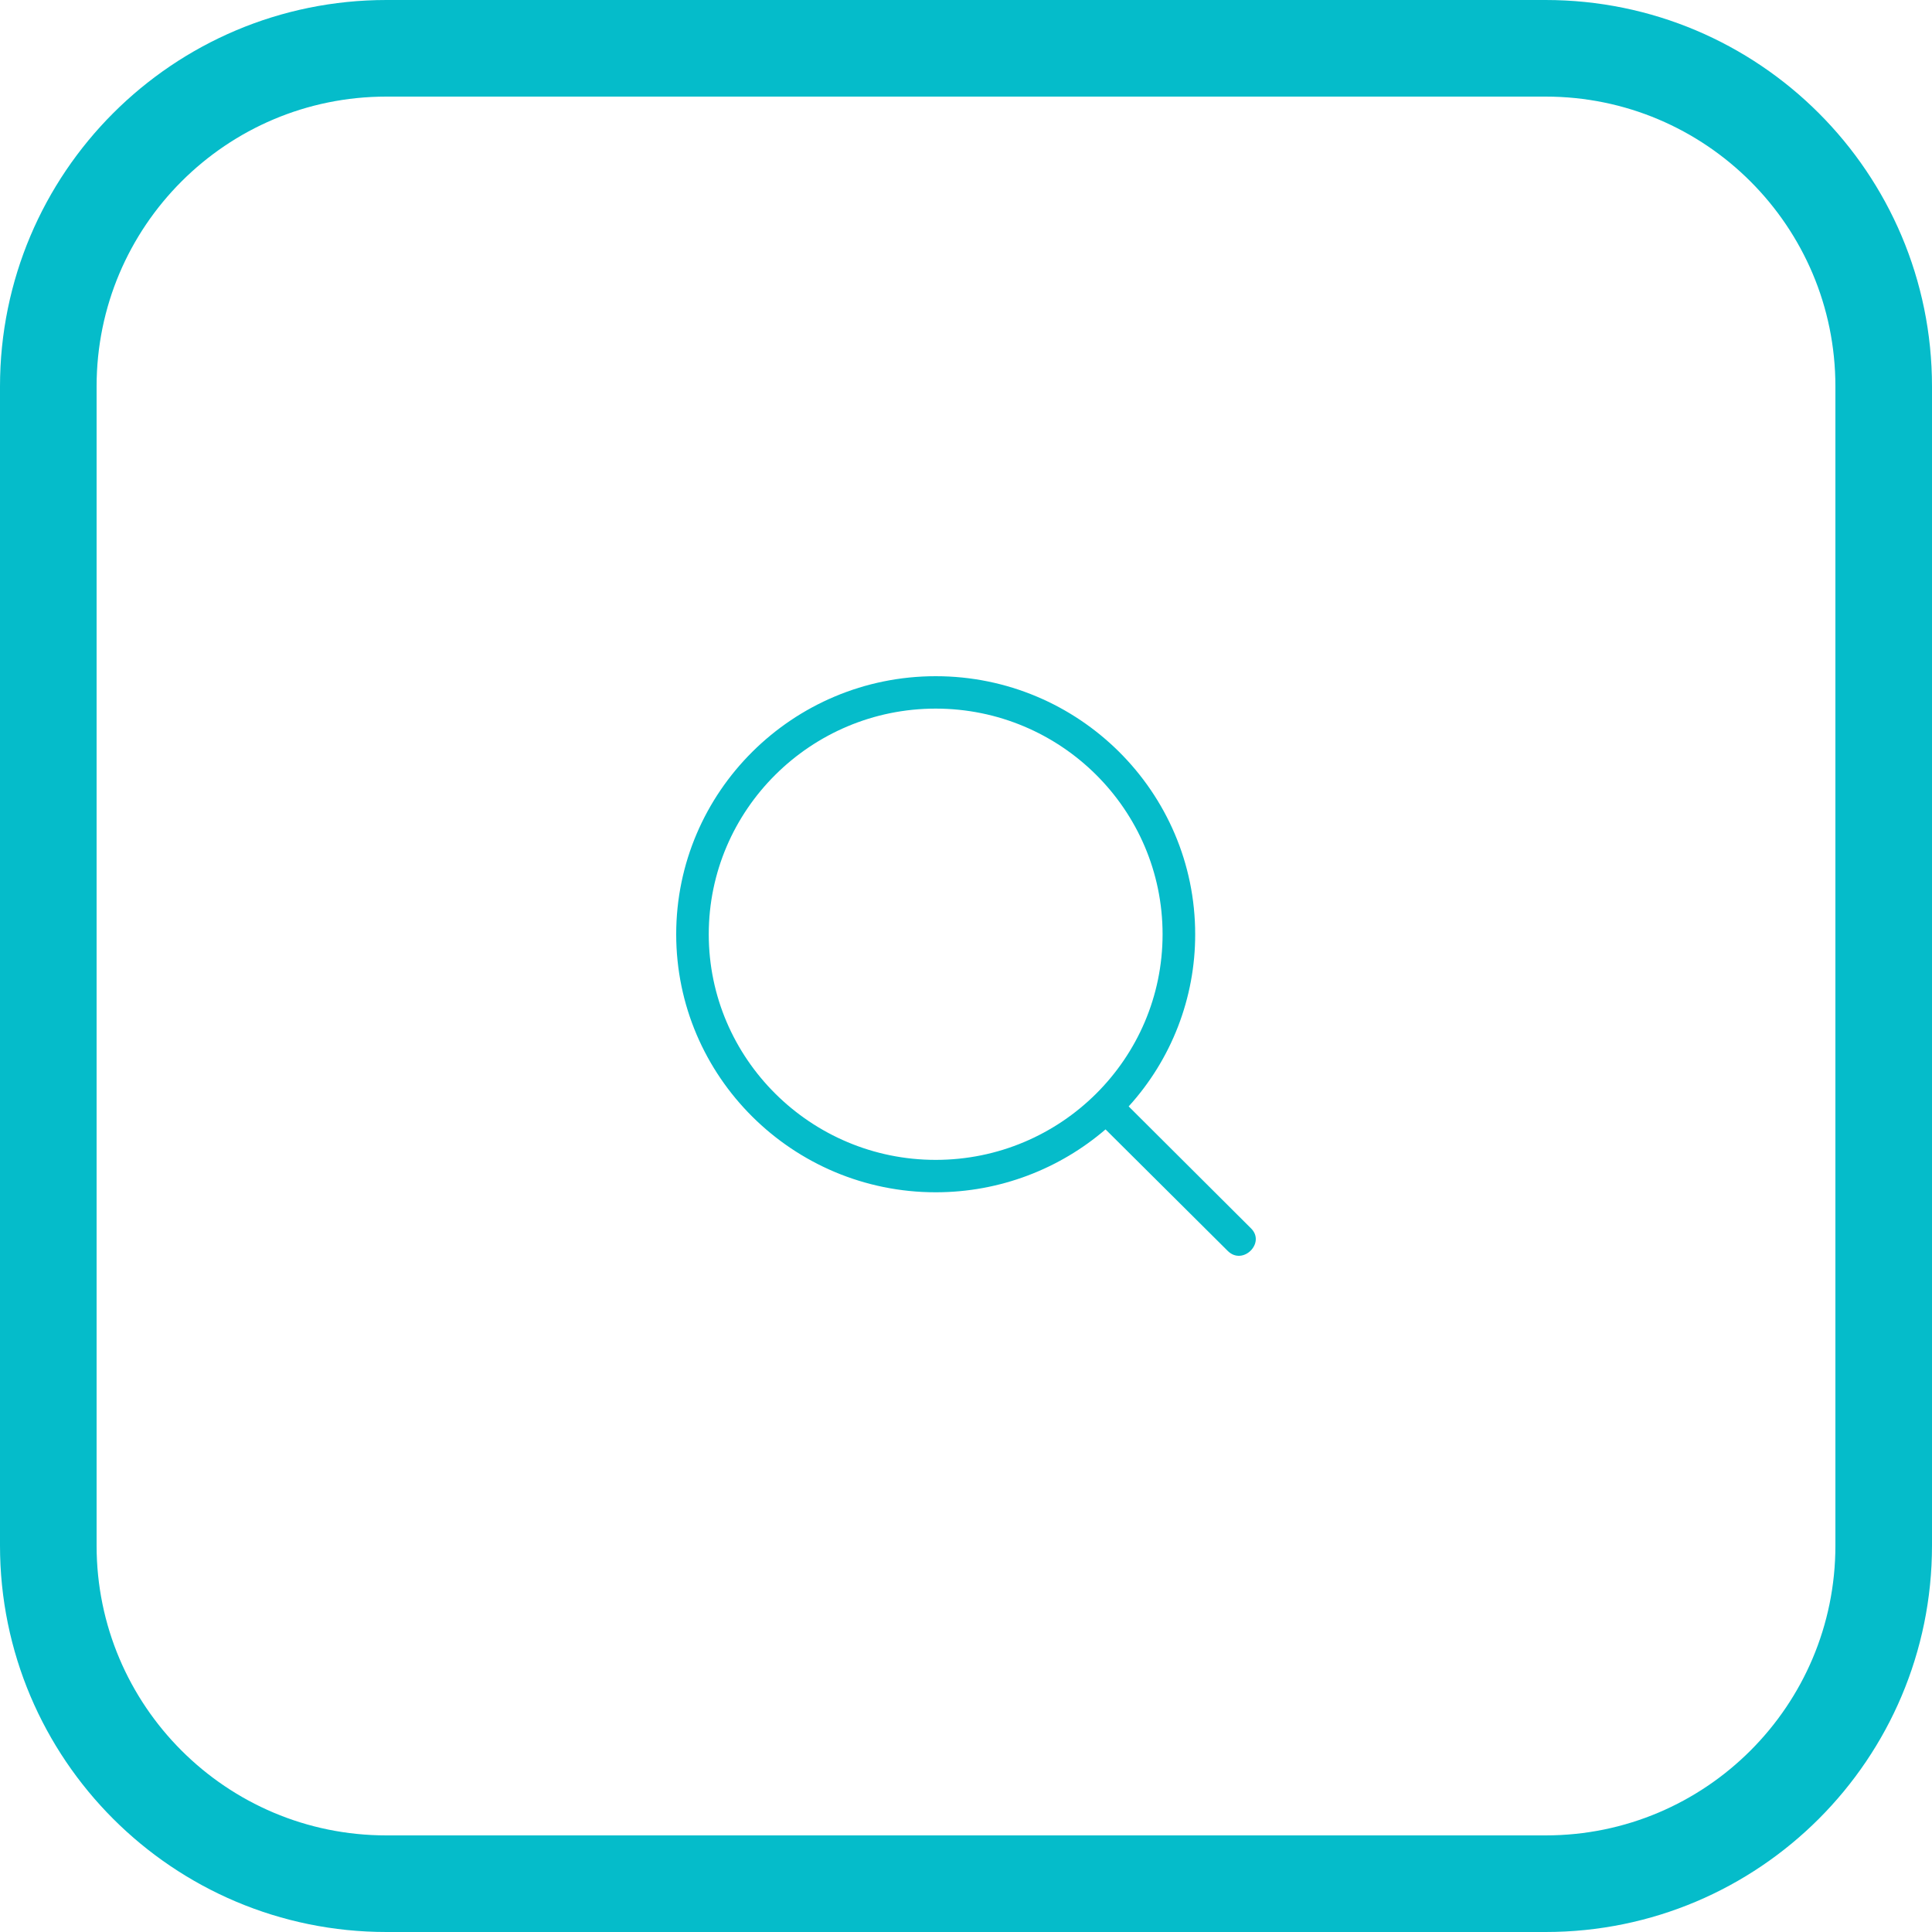
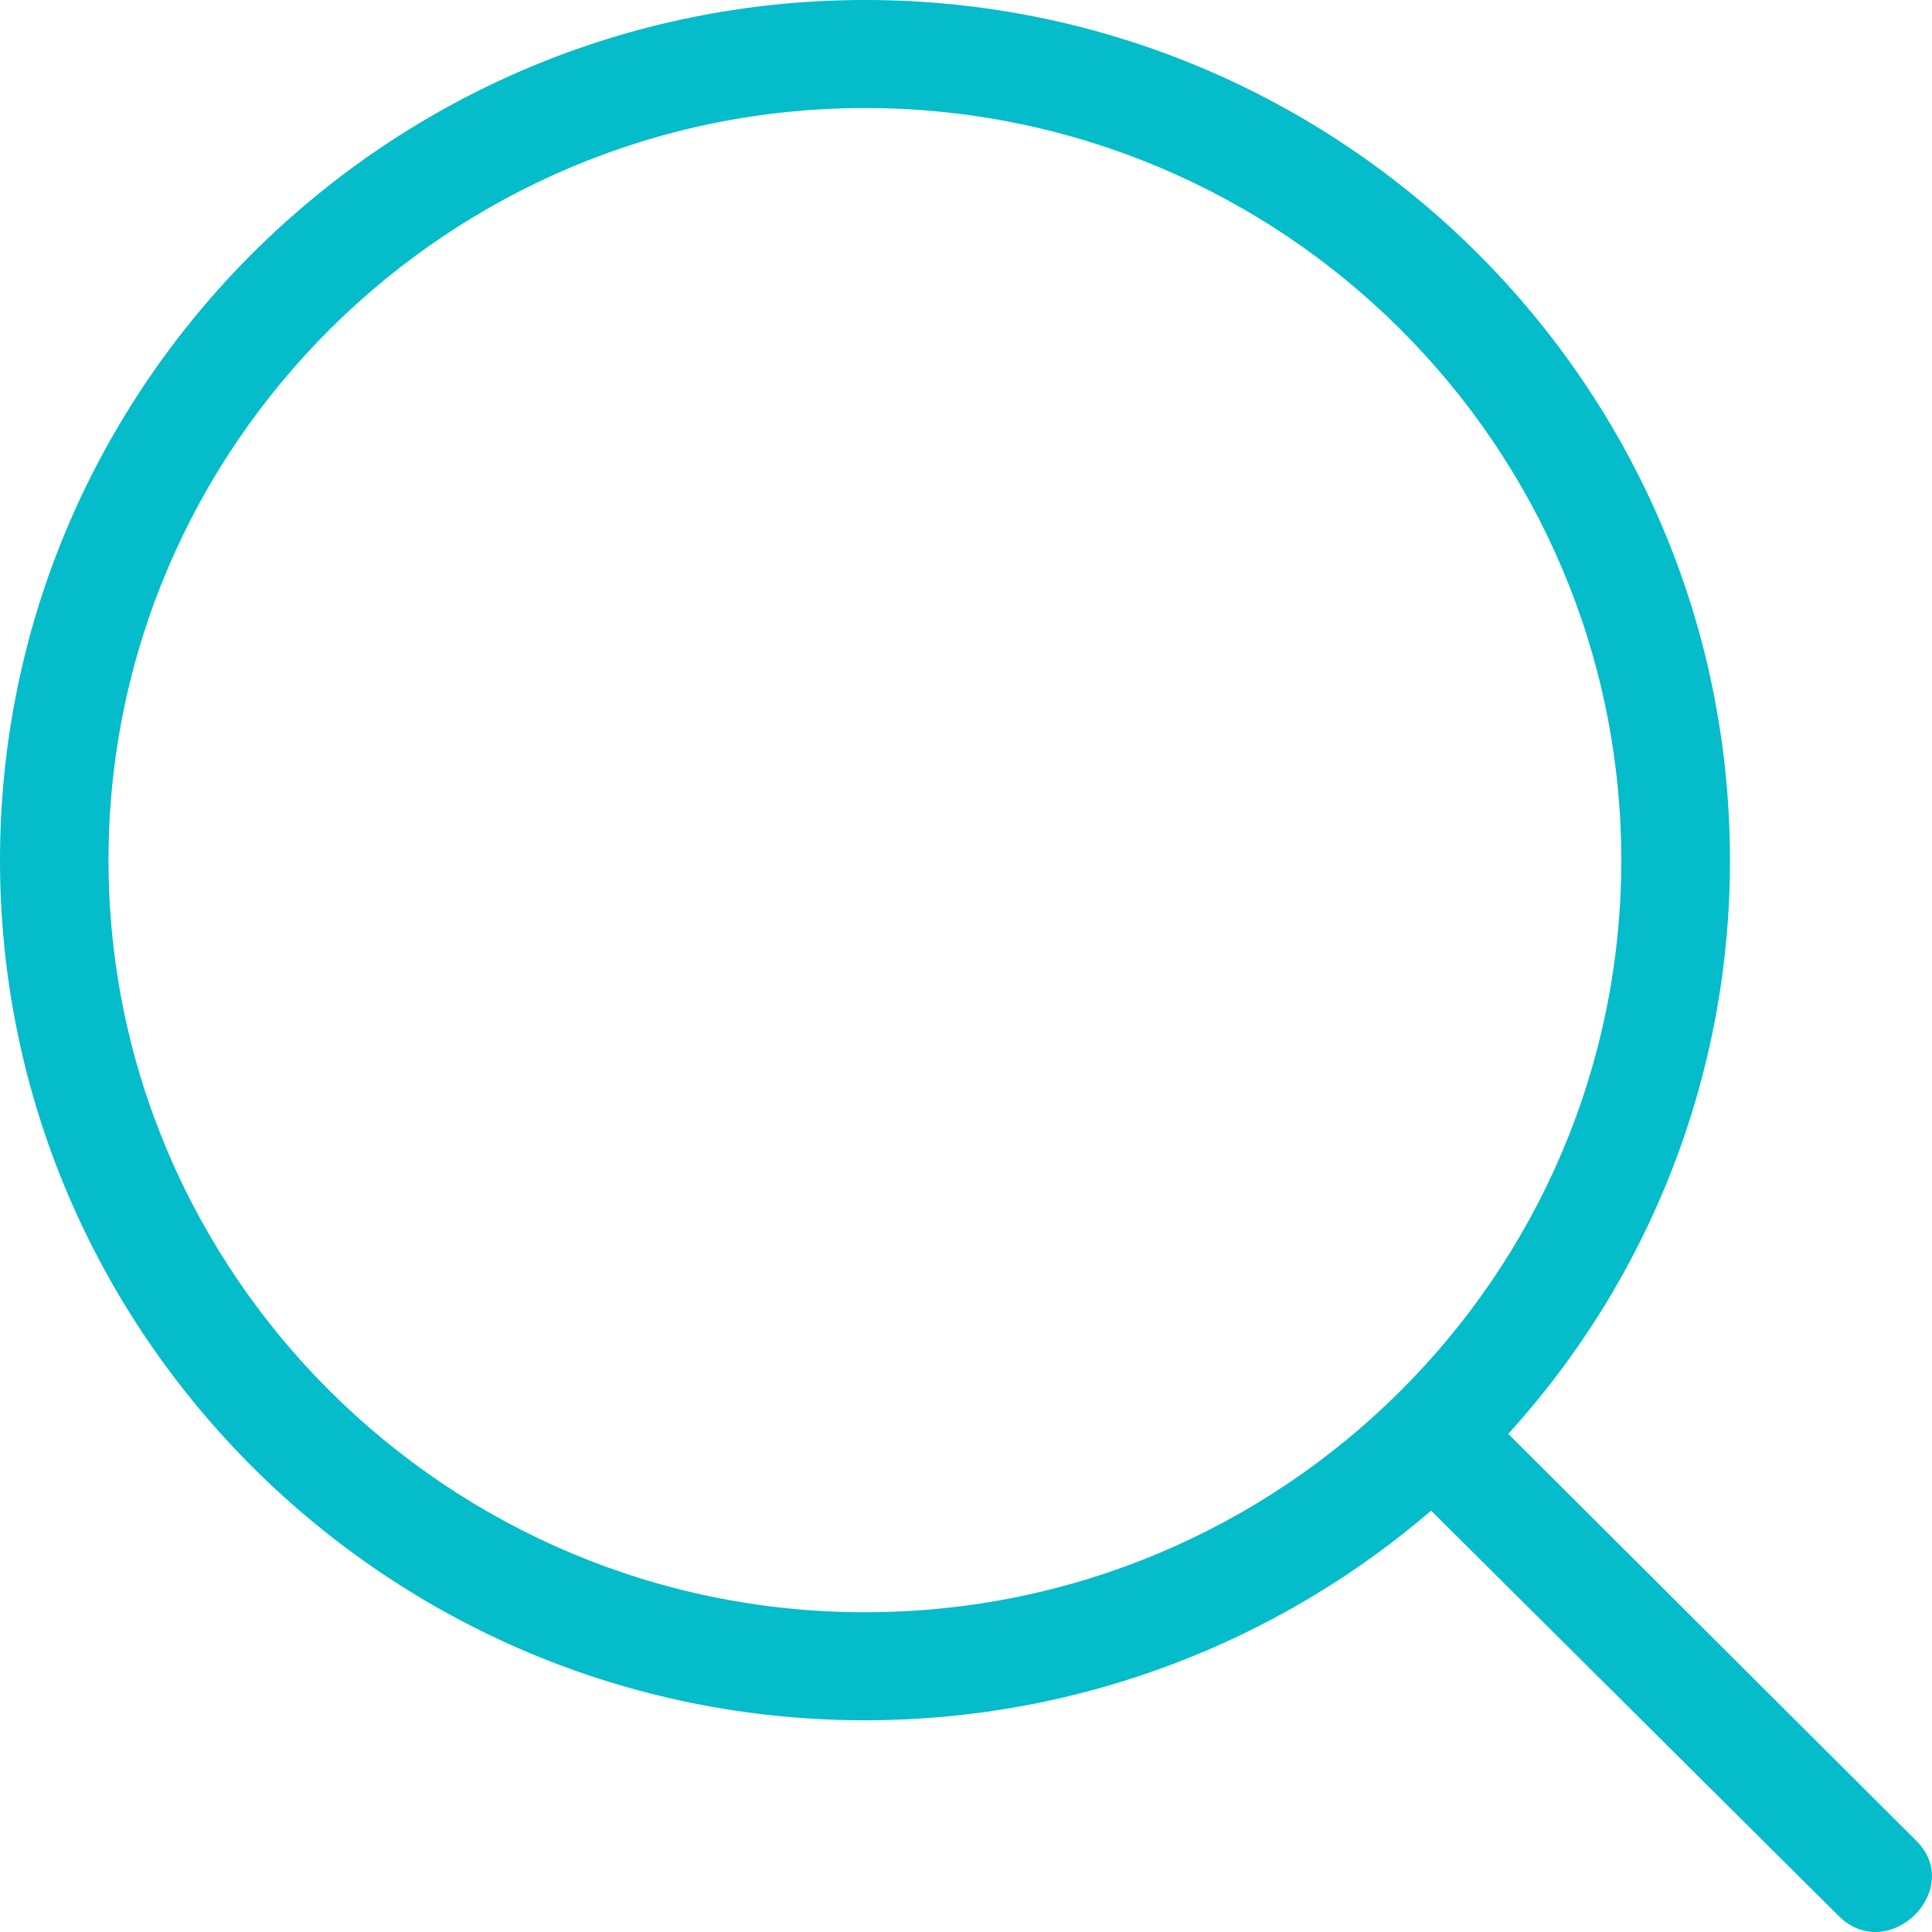
- <svg xmlns="http://www.w3.org/2000/svg" width="40" height="40" viewBox="0 0 40 40" fill="none">
-   <rect x="1" y="1" width="38" height="38" rx="7" stroke="#05BCCA" stroke-width="2" />
-   <path d="M25.42 25.9C25.731 26.209 26.21 25.732 25.899 25.43L23.368 22.907C24.256 21.93 24.747 20.659 24.745 19.343C24.745 16.396 22.336 14 19.373 14C16.41 14 14 16.396 14 19.343C14 22.289 16.41 24.685 19.373 24.685C20.709 24.685 21.944 24.195 22.889 23.383L25.42 25.9ZM14.674 19.343C14.674 16.765 16.787 14.671 19.372 14.671C21.964 14.671 24.07 16.765 24.07 19.343C24.07 21.92 21.964 24.014 19.372 24.014C16.787 24.014 14.674 21.92 14.674 19.343Z" fill="#05BCCA" />
+ <svg xmlns="http://www.w3.org/2000/svg" width="12" height="12" viewBox="0 0 12 12" fill="none">
+   <path d="M11.42 11.9C11.731 12.209 12.21 11.732 11.899 11.43L9.368 8.906C10.256 7.93 10.747 6.659 10.745 5.343C10.745 2.396 8.336 0 5.373 0C2.41 0 0 2.396 0 5.343C0 8.289 2.41 10.685 5.373 10.685C6.709 10.685 7.944 10.195 8.889 9.383L11.42 11.9ZM0.674 5.343C0.674 2.765 2.787 0.671 5.372 0.671C7.964 0.671 10.07 2.765 10.07 5.343C10.07 7.92 7.964 10.014 5.372 10.014C2.787 10.014 0.674 7.92 0.674 5.343Z" fill="#05BCCA" />
</svg>
